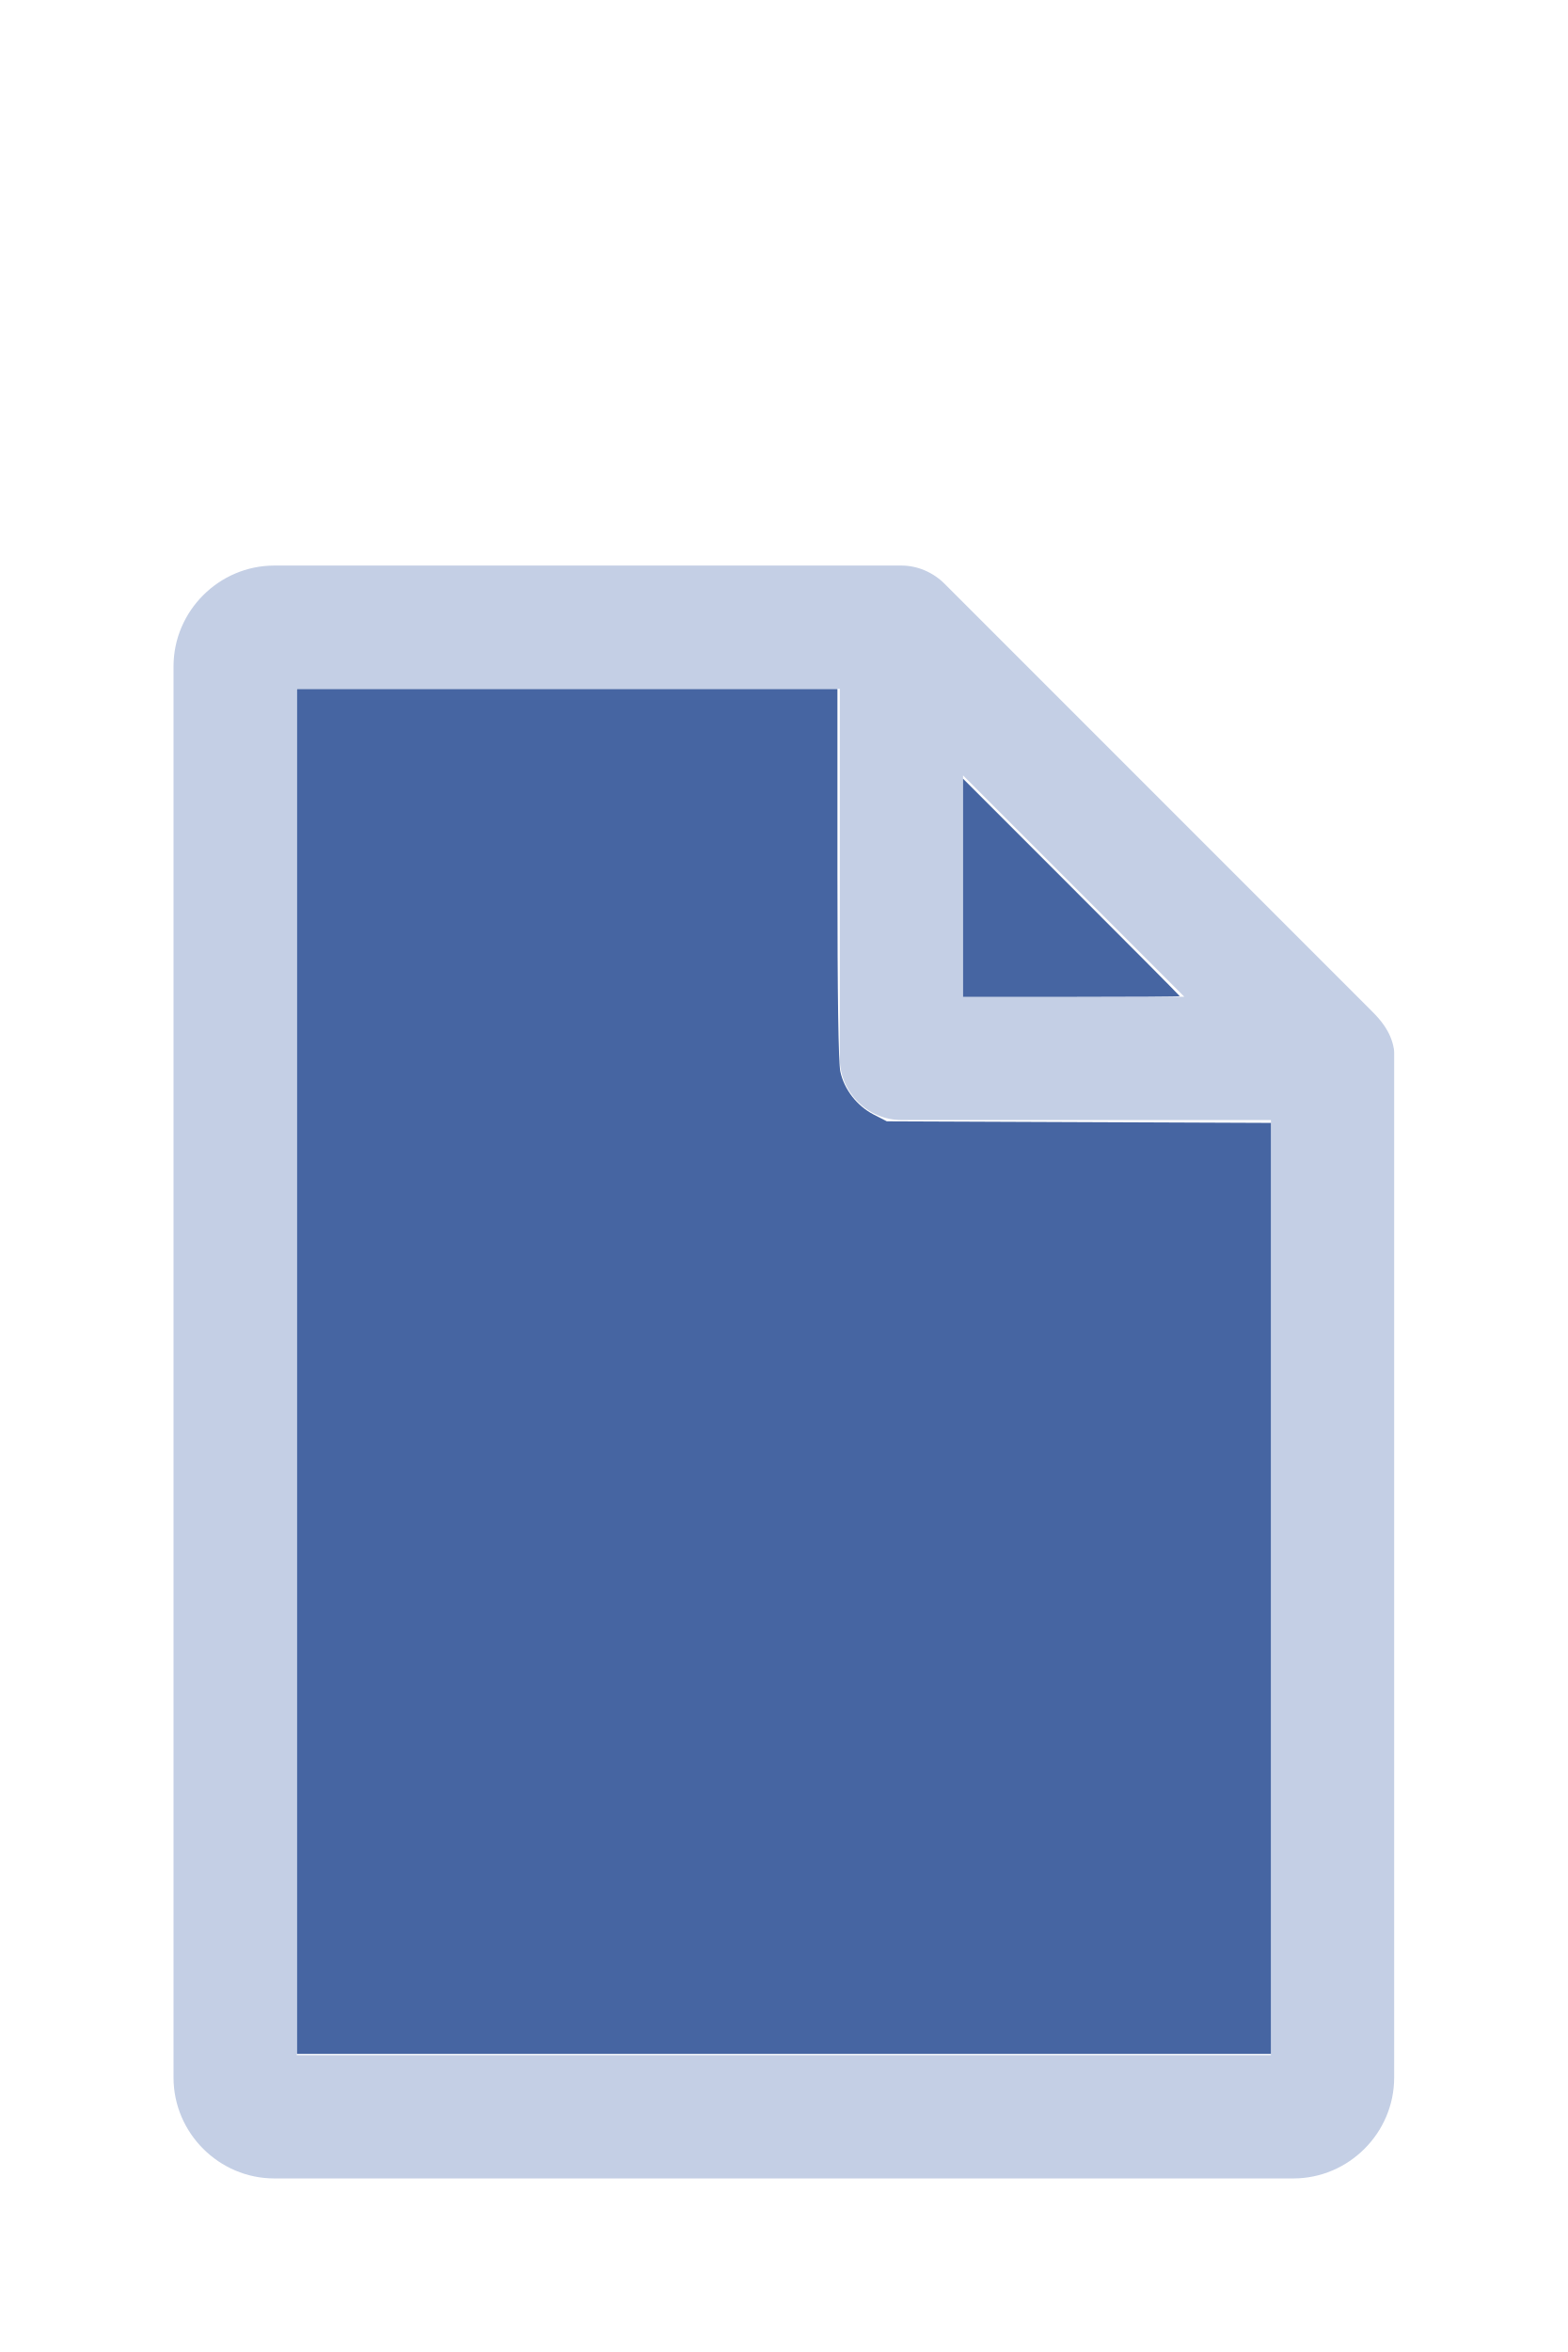
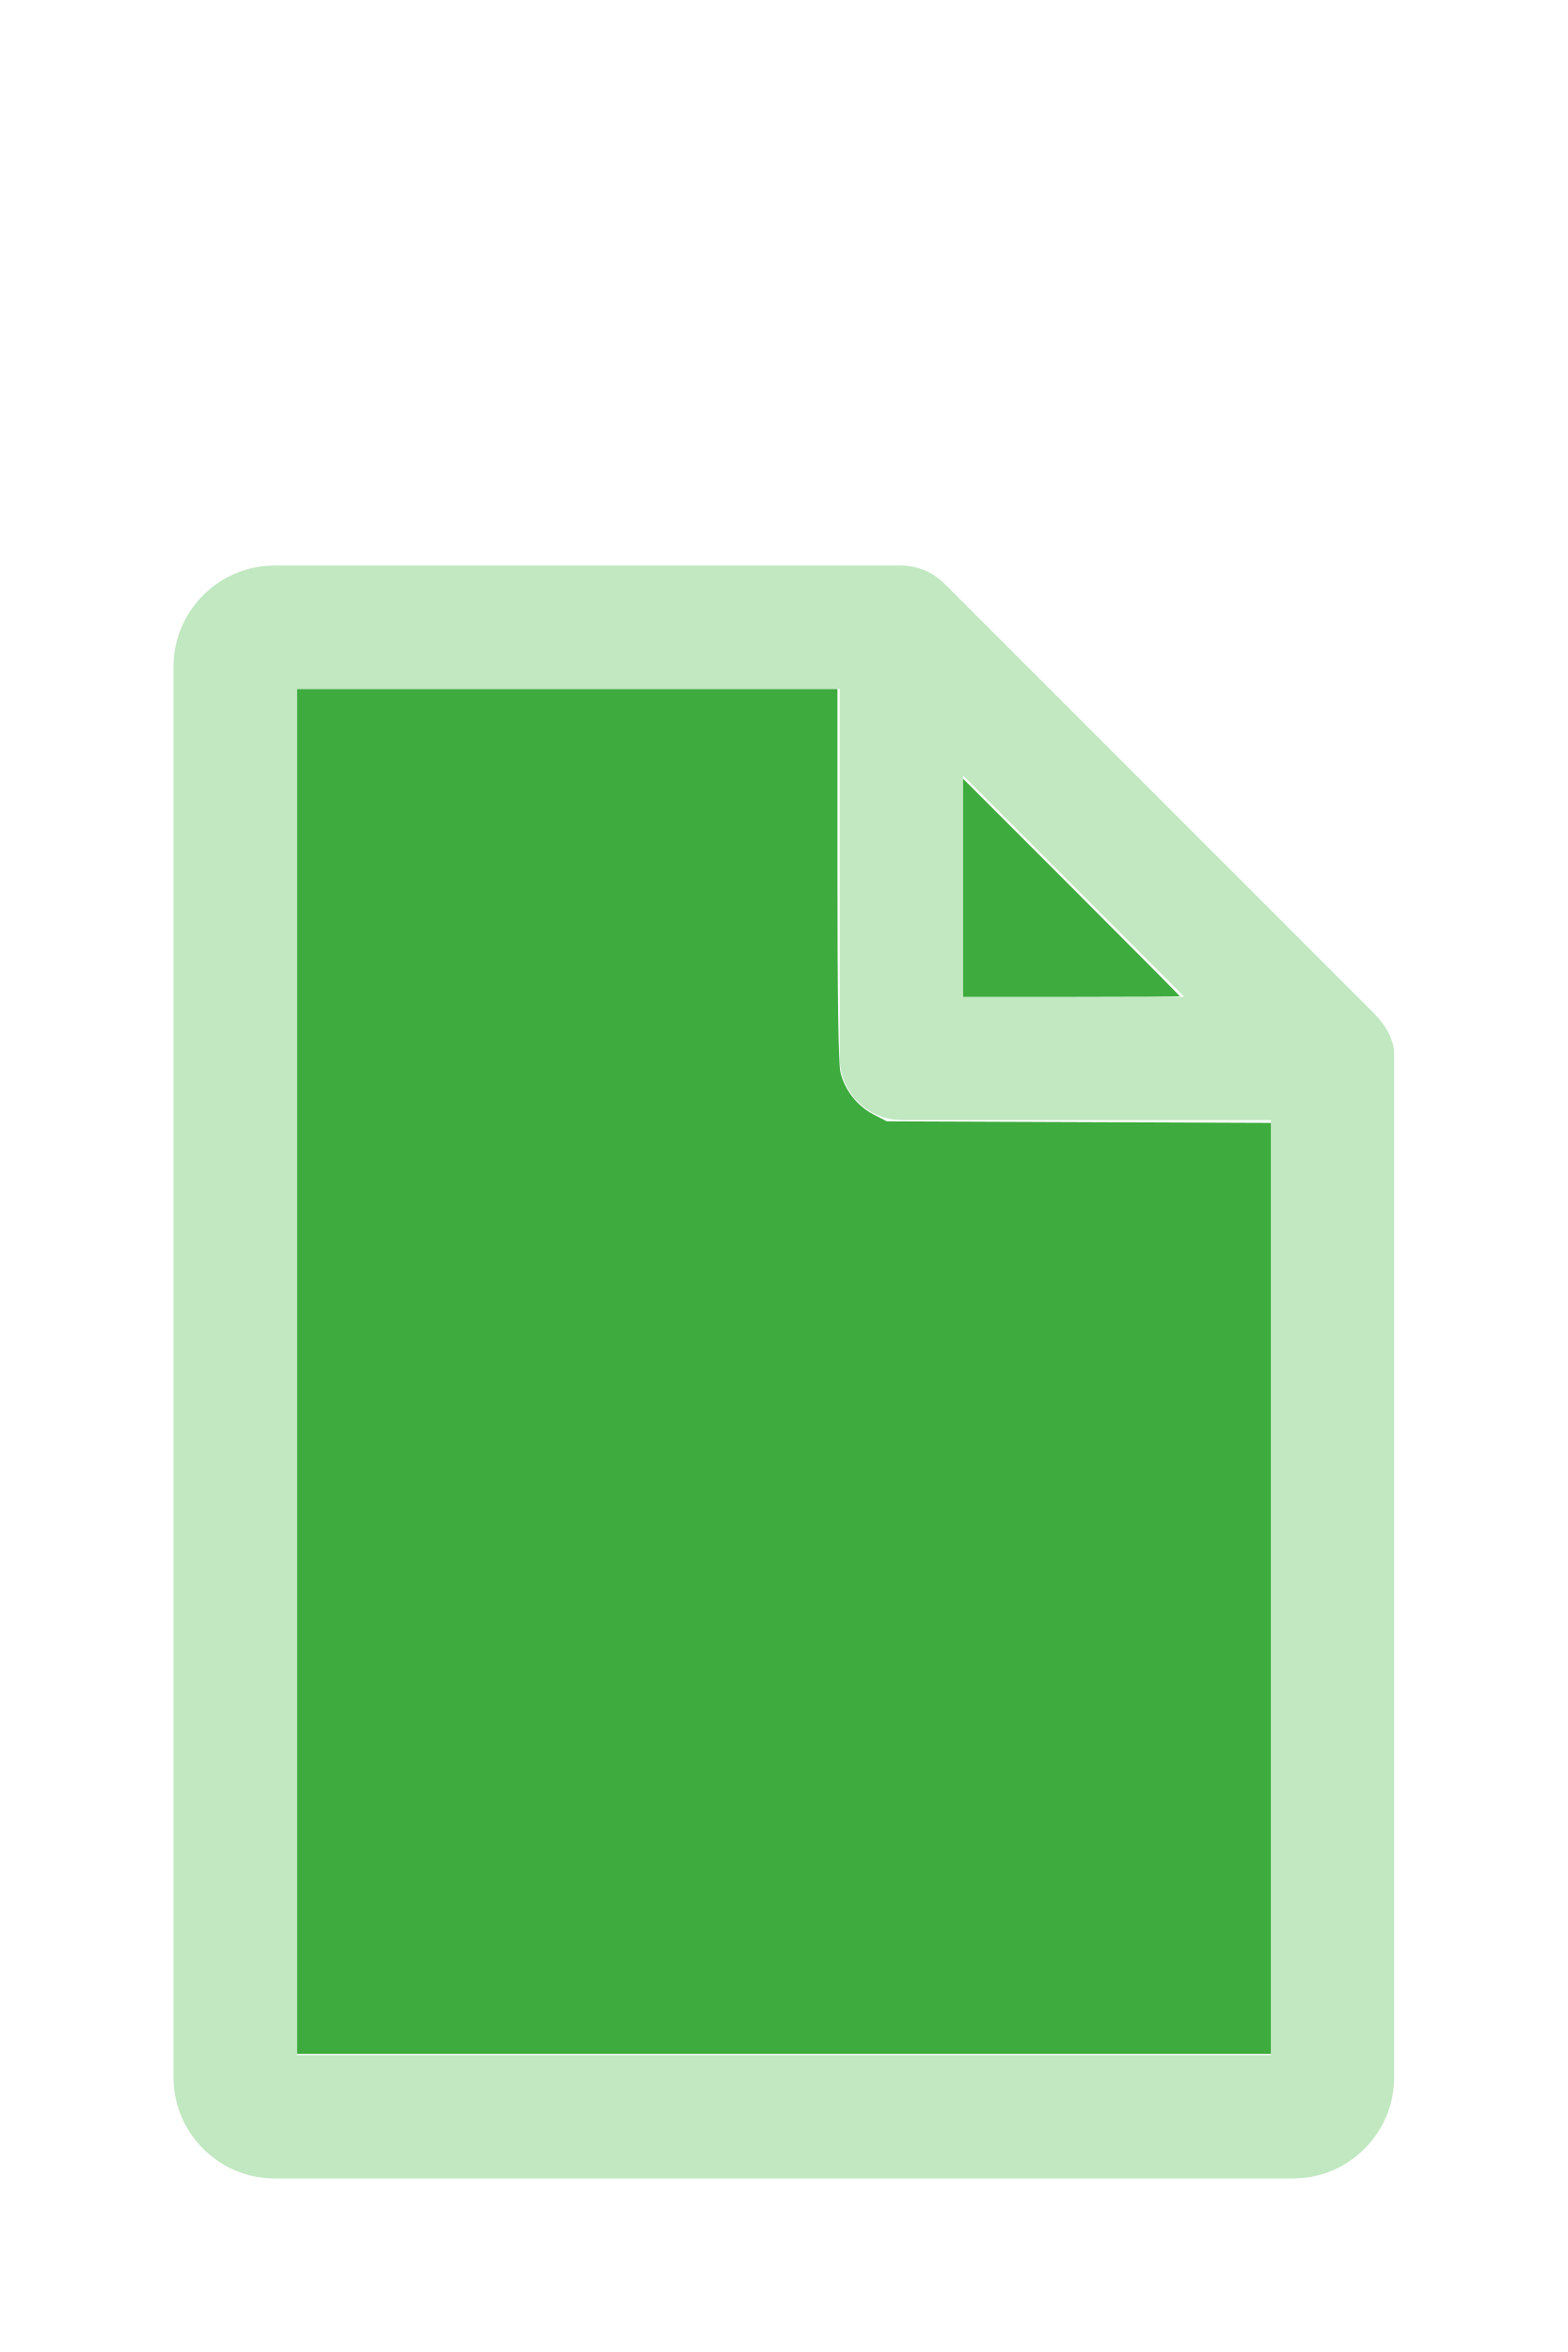
<svg xmlns="http://www.w3.org/2000/svg" version="1.1" width="16" height="24" viewBox="0 0 80 60" id="doc" xml:space="preserve">
-   <g style="fill:#C4CFE5">
+   <g style="fill:#C1E8C1">
    <path d="m 14,-1.145 c -2.824,0 -5.145,2.32 -5.145,5.145 v 72 c 0,2.824 2.32,5.145 5.145,5.145 h 52 c 2.824,0 5.145,-2.32 5.145,-5.145 V 23.699 a 1.145,1.145 0 0 0 -0.016,-0.188 C 70.978,22.605 70.406,21.99 70.008,21.592 L 48.209,-0.209 C 47.606,-0.812 46.805,-1.145 46,-1.145 Z m 1.145,6.289 H 42.855 V 24 c 0,1.724 1.42,3.145 3.145,3.145 H 64.855 V 74.855 H 15.145 Z m 34,4.418 L 60.438,20.855 H 49.145 Z" />
  </g>
-   <g style="fill:#4665A2;stroke-width:0">
+   <g style="fill:#3DAB3D;stroke-width:0">
    <path d="M 3.031,13.993 V 7.031 h 2.758 2.758 v 1.883 c 0,1.258 0.01,1.929 0.03,2.022 0.039,0.181 0.169,0.348 0.338,0.436 l 0.136,0.07 1.96,0.008 1.96,0.008 v 4.75 4.75 H 8 3.031 Z" transform="matrix(5,0,0,5,0,-30)" />
    <path d="M 9.829,9.058 V 7.946 l 1.106,1.106 c 0.608,0.608 1.106,1.109 1.106,1.113 0,0.004 -0.498,0.007 -1.106,0.007 H 9.829 Z" transform="matrix(5,0,0,5,0,-30)" />
  </g>
</svg>
